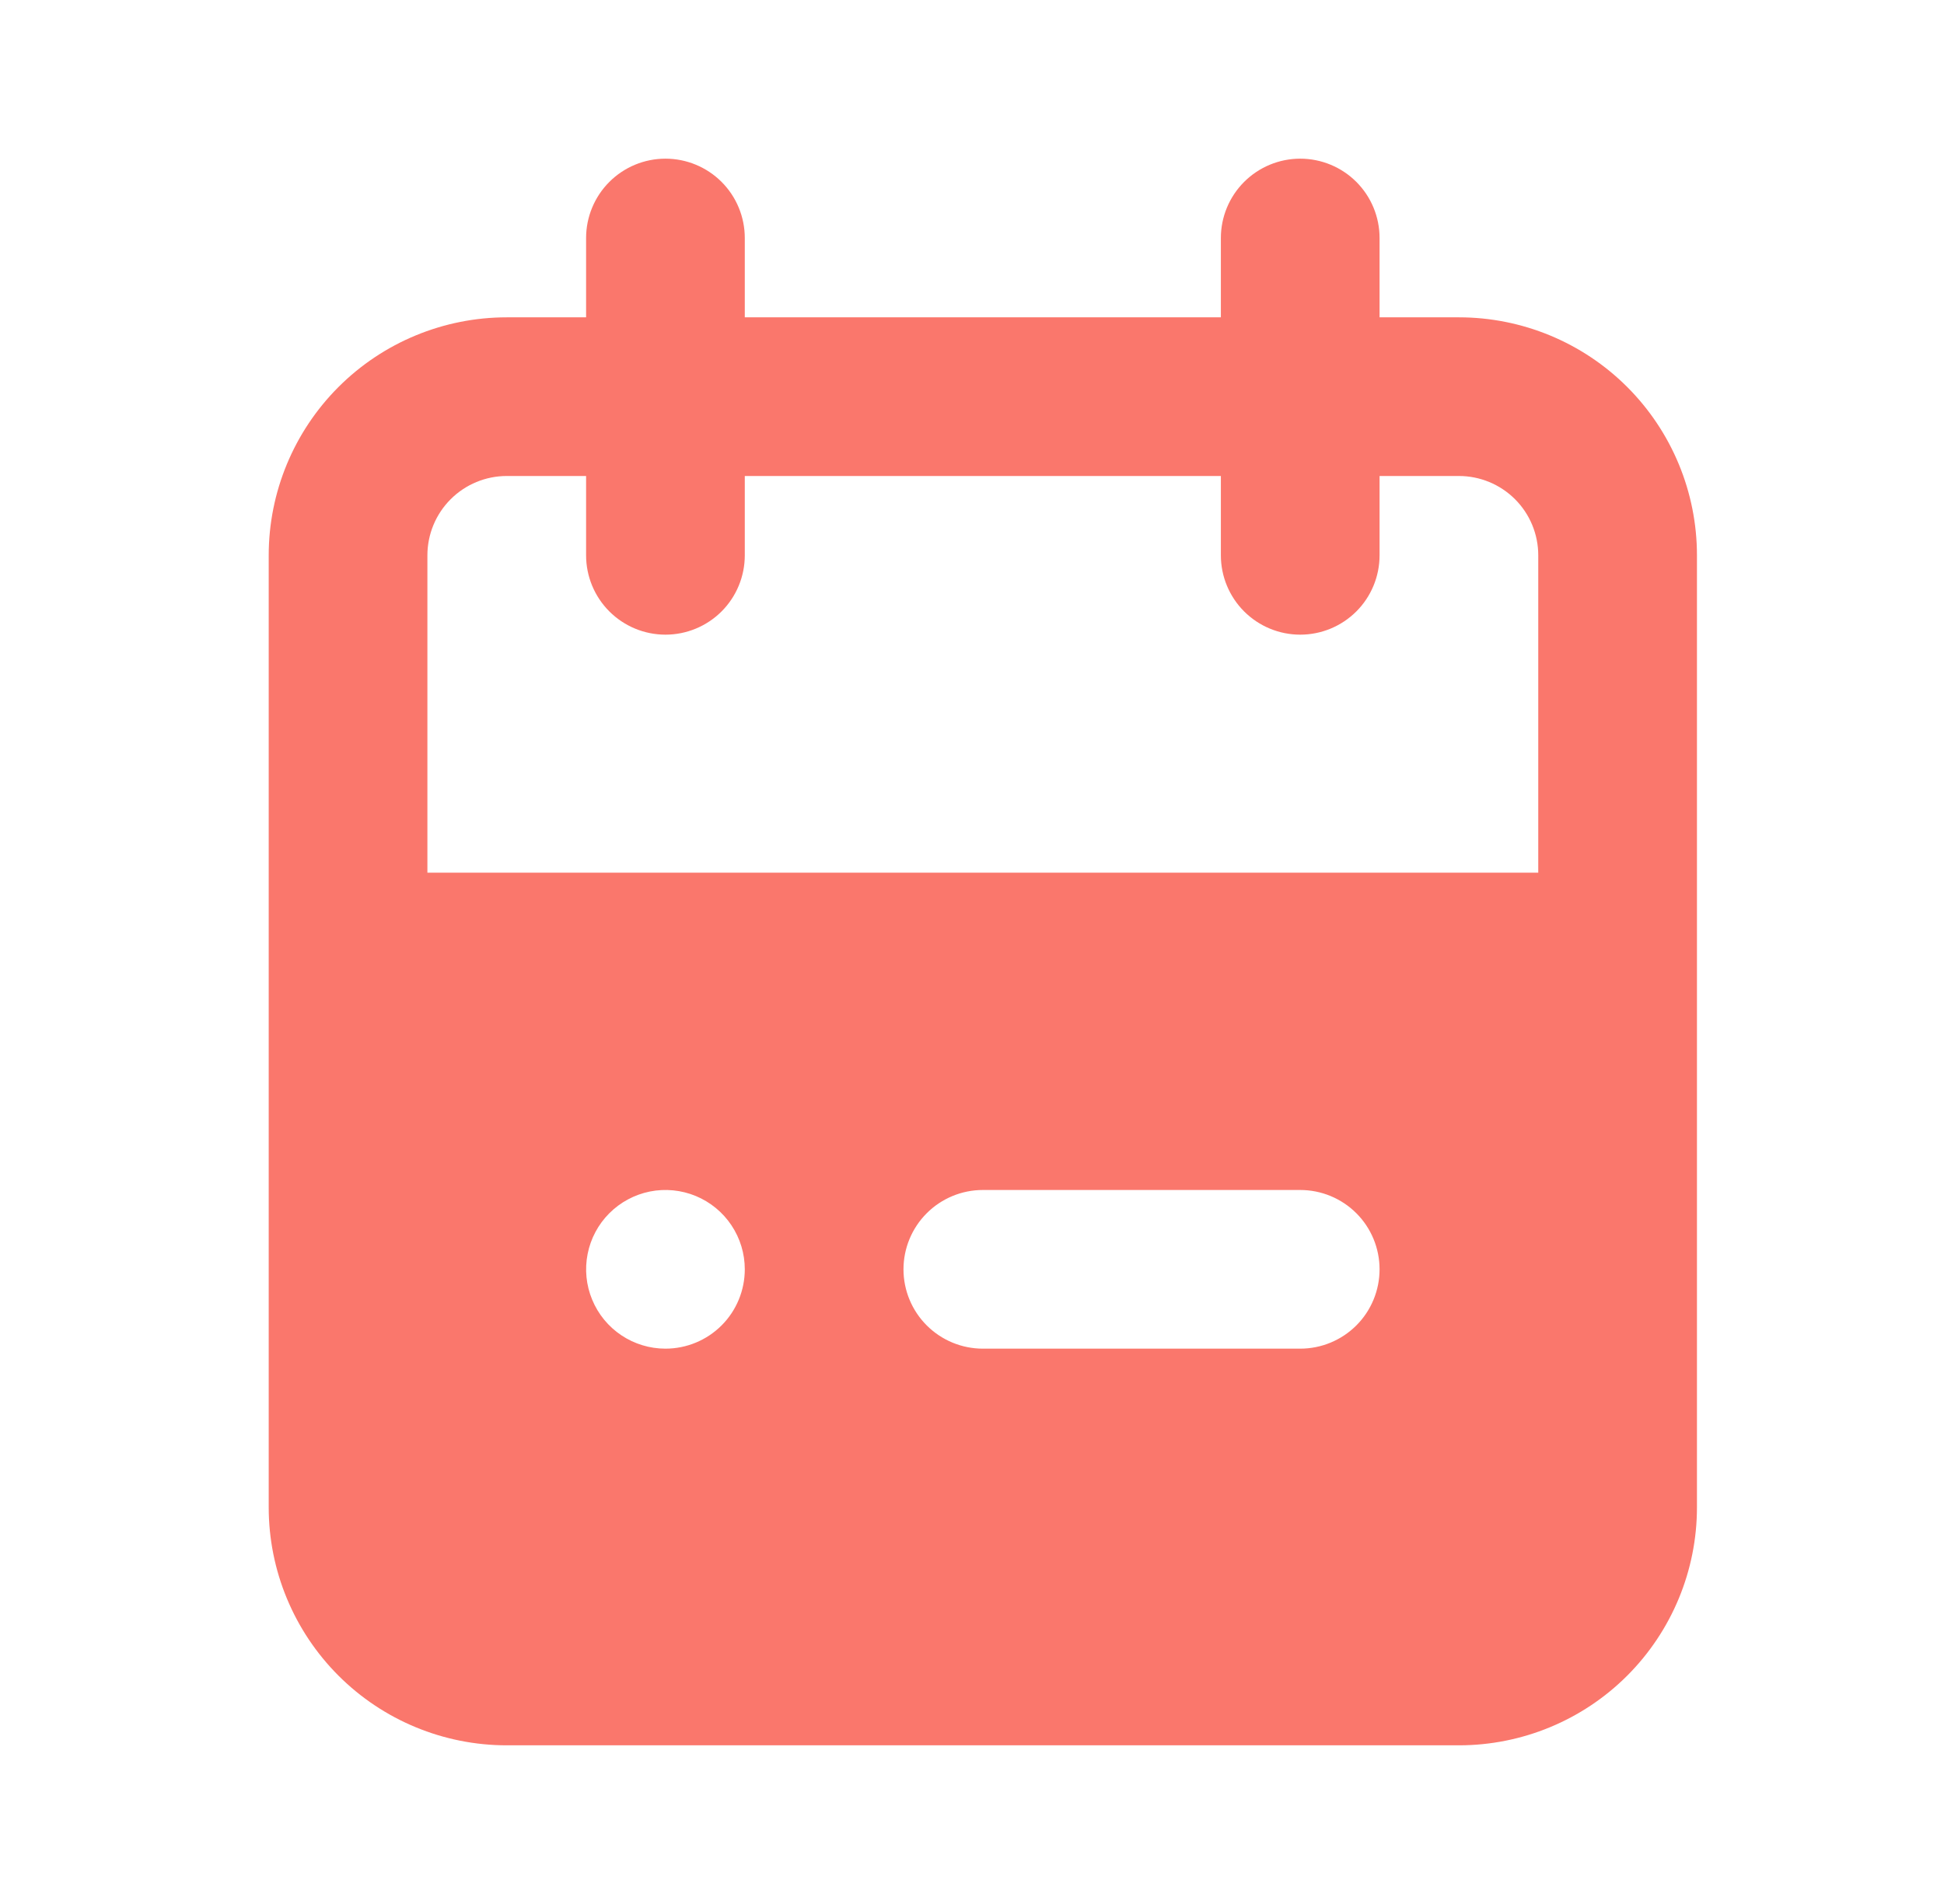
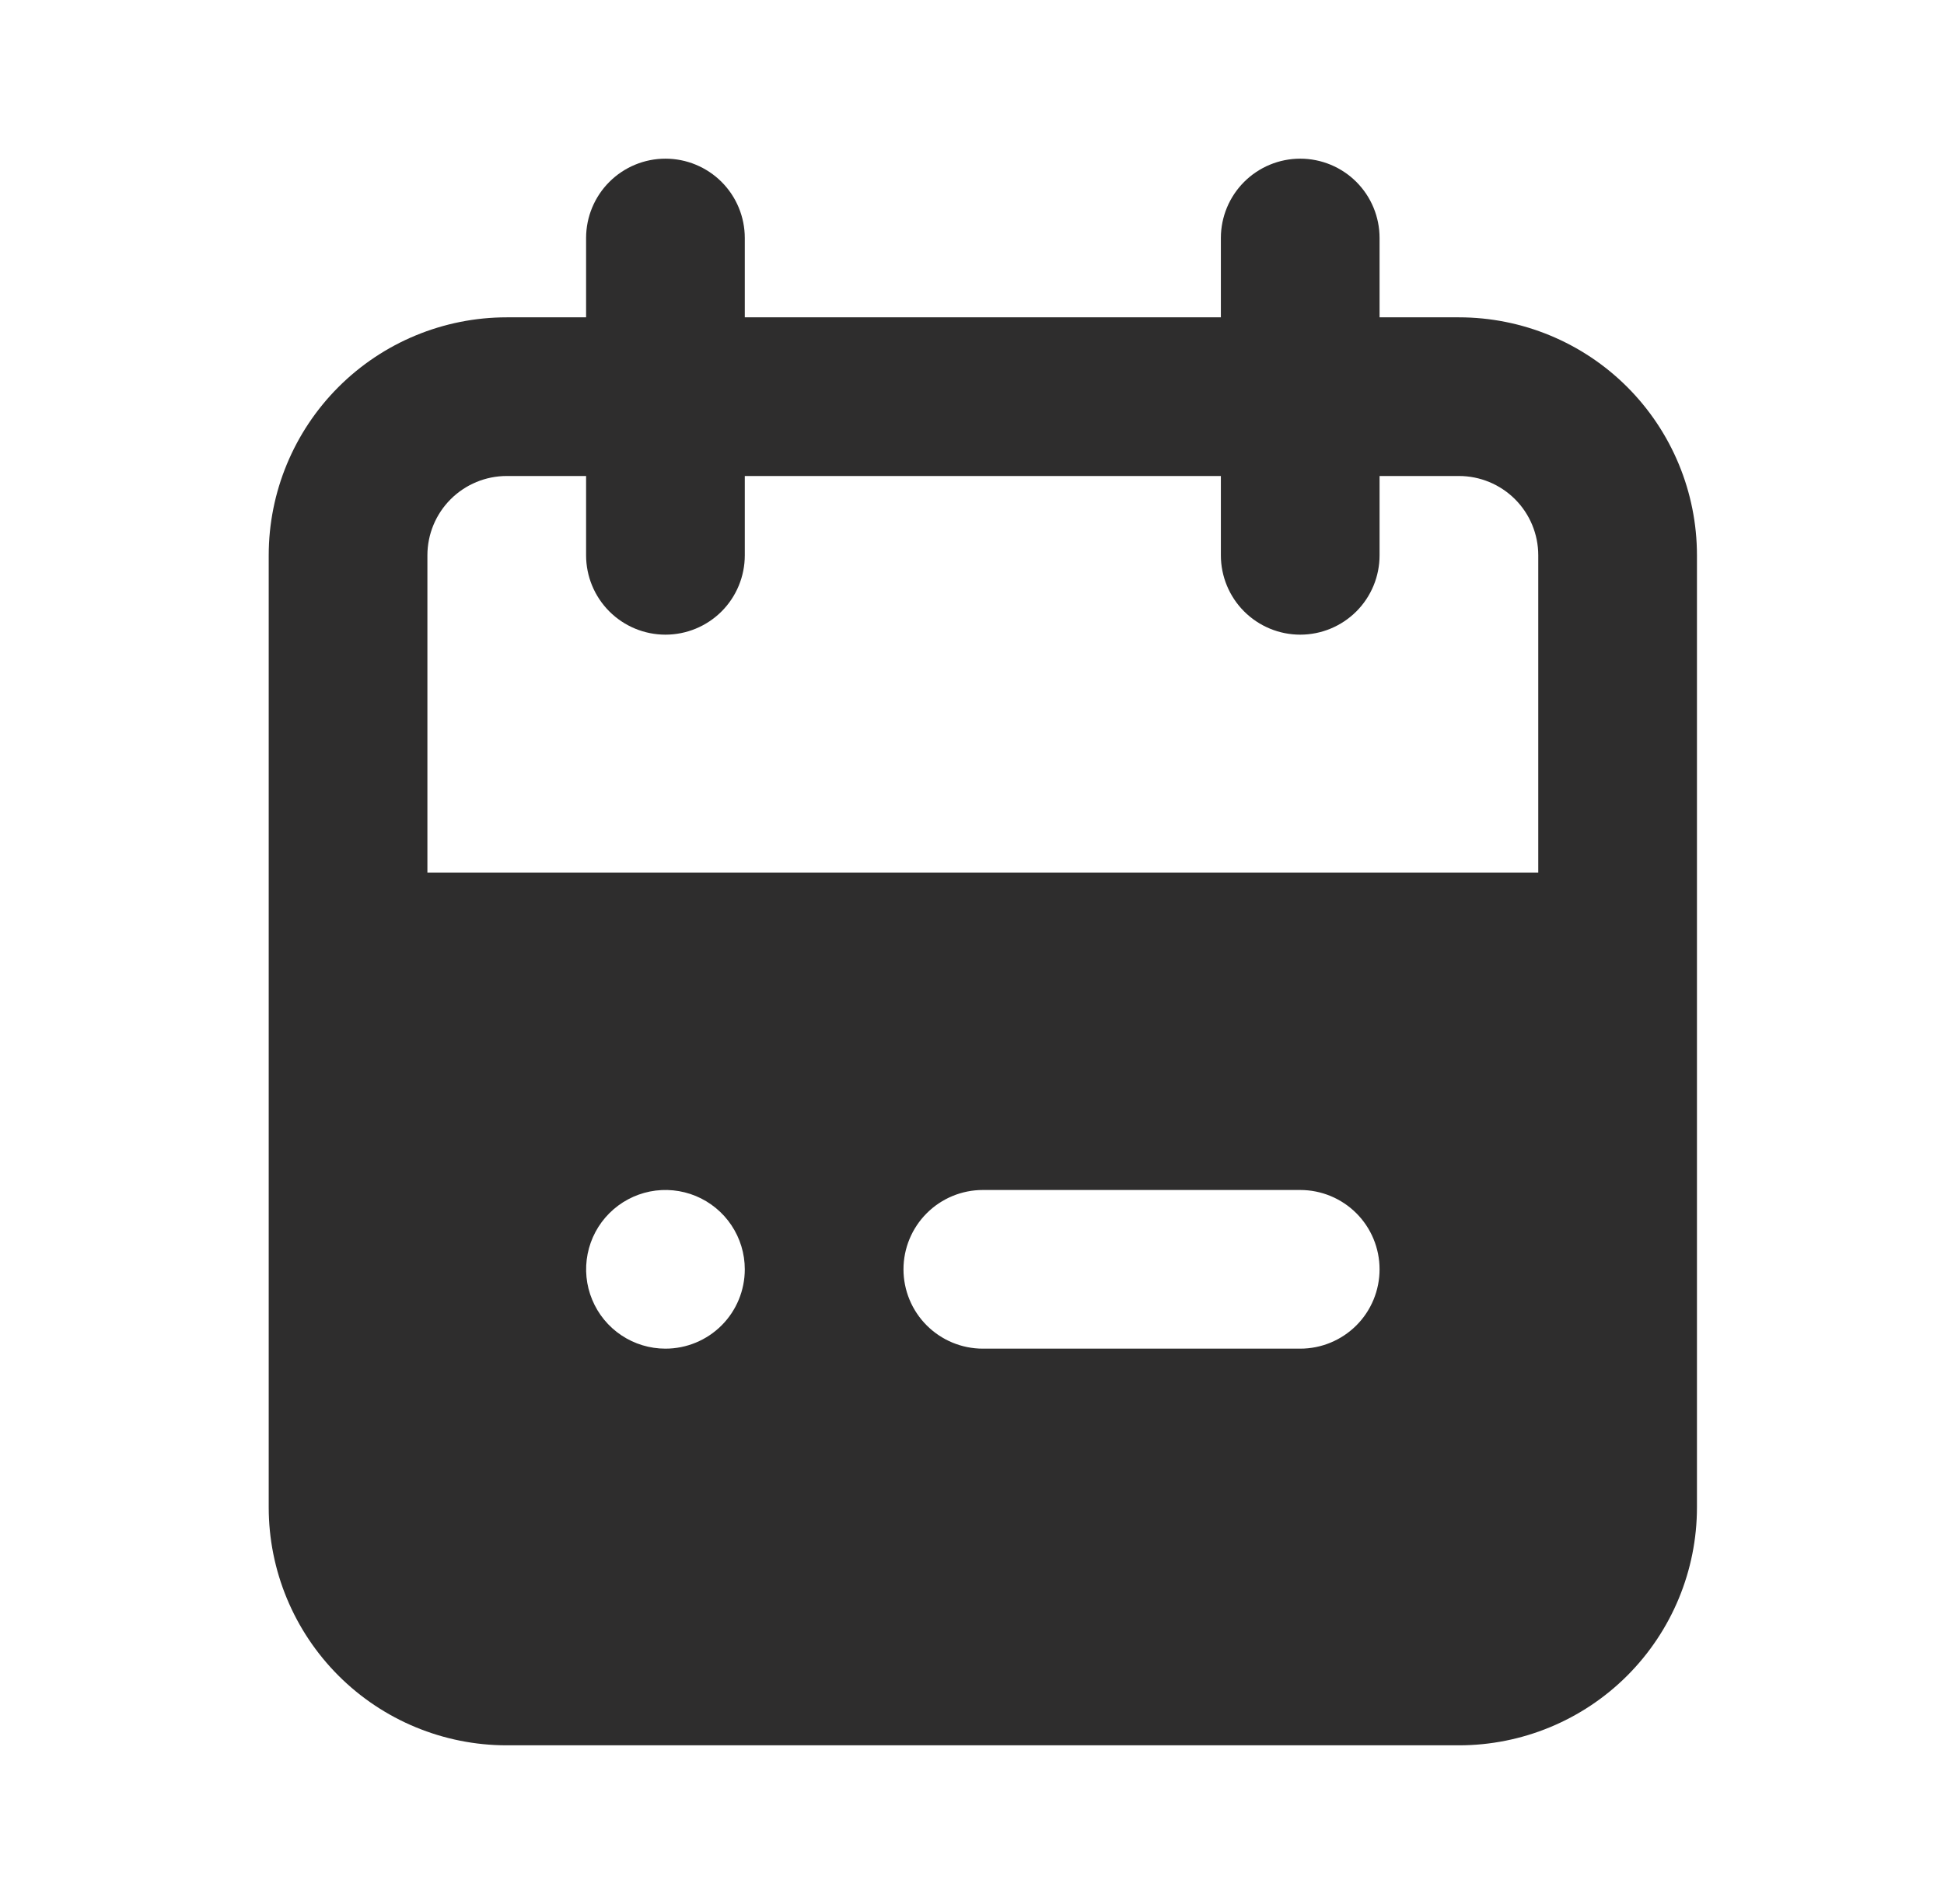
<svg xmlns="http://www.w3.org/2000/svg" width="49" height="48" viewBox="0 0 49 48" fill="none">
-   <path d="M36.773 8H34.773V6C34.773 5.47 34.563 4.961 34.188 4.586C33.813 4.211 33.304 4 32.773 4C32.243 4 31.734 4.211 31.359 4.586C30.984 4.961 30.773 5.47 30.773 6V8H18.773V6C18.773 5.47 18.563 4.961 18.188 4.586C17.813 4.211 17.304 4 16.773 4C16.243 4 15.734 4.211 15.359 4.586C14.984 4.961 14.773 5.47 14.773 6V8H12.773C11.182 8 9.656 8.632 8.531 9.757C7.406 10.883 6.773 12.409 6.773 14V38C6.773 39.591 7.406 41.117 8.531 42.243C9.656 43.368 11.182 44 12.773 44H36.773C38.365 44 39.891 43.368 41.016 42.243C42.141 41.117 42.773 39.591 42.773 38V14C42.773 12.409 42.141 10.883 41.016 9.757C39.891 8.632 38.365 8 36.773 8ZM16.773 34C16.378 34 15.991 33.883 15.662 33.663C15.333 33.443 15.077 33.131 14.926 32.765C14.774 32.4 14.735 31.998 14.812 31.61C14.889 31.222 15.079 30.866 15.359 30.586C15.639 30.306 15.995 30.116 16.383 30.038C16.771 29.961 17.173 30.001 17.539 30.152C17.904 30.304 18.217 30.56 18.436 30.889C18.656 31.218 18.773 31.604 18.773 32C18.773 32.53 18.563 33.039 18.188 33.414C17.813 33.789 17.304 34 16.773 34ZM32.773 34H24.773C24.243 34 23.734 33.789 23.359 33.414C22.984 33.039 22.773 32.53 22.773 32C22.773 31.47 22.984 30.961 23.359 30.586C23.734 30.211 24.243 30 24.773 30H32.773C33.304 30 33.813 30.211 34.188 30.586C34.563 30.961 34.773 31.47 34.773 32C34.773 32.53 34.563 33.039 34.188 33.414C33.813 33.789 33.304 34 32.773 34ZM38.773 22H10.773V14C10.773 13.47 10.984 12.961 11.359 12.586C11.734 12.211 12.243 12 12.773 12H14.773V14C14.773 14.53 14.984 15.039 15.359 15.414C15.734 15.789 16.243 16 16.773 16C17.304 16 17.813 15.789 18.188 15.414C18.563 15.039 18.773 14.53 18.773 14V12H30.773V14C30.773 14.53 30.984 15.039 31.359 15.414C31.734 15.789 32.243 16 32.773 16C33.304 16 33.813 15.789 34.188 15.414C34.563 15.039 34.773 14.53 34.773 14V12H36.773C37.304 12 37.813 12.211 38.188 12.586C38.563 12.961 38.773 13.47 38.773 14V22Z" fill="#FA776C" />
+   <path d="M36.773 8H34.773V6C34.773 5.47 34.563 4.961 34.188 4.586C33.813 4.211 33.304 4 32.773 4C32.243 4 31.734 4.211 31.359 4.586C30.984 4.961 30.773 5.47 30.773 6V8H18.773V6C18.773 5.47 18.563 4.961 18.188 4.586C17.813 4.211 17.304 4 16.773 4C16.243 4 15.734 4.211 15.359 4.586C14.984 4.961 14.773 5.47 14.773 6V8H12.773C11.182 8 9.656 8.632 8.531 9.757C7.406 10.883 6.773 12.409 6.773 14V38C6.773 39.591 7.406 41.117 8.531 42.243C9.656 43.368 11.182 44 12.773 44H36.773C38.365 44 39.891 43.368 41.016 42.243C42.141 41.117 42.773 39.591 42.773 38V14C42.773 12.409 42.141 10.883 41.016 9.757C39.891 8.632 38.365 8 36.773 8ZM16.773 34C16.378 34 15.991 33.883 15.662 33.663C15.333 33.443 15.077 33.131 14.926 32.765C14.774 32.4 14.735 31.998 14.812 31.61C14.889 31.222 15.079 30.866 15.359 30.586C15.639 30.306 15.995 30.116 16.383 30.038C16.771 29.961 17.173 30.001 17.539 30.152C17.904 30.304 18.217 30.56 18.436 30.889C18.656 31.218 18.773 31.604 18.773 32C18.773 32.53 18.563 33.039 18.188 33.414C17.813 33.789 17.304 34 16.773 34ZM32.773 34H24.773C24.243 34 23.734 33.789 23.359 33.414C22.984 33.039 22.773 32.53 22.773 32C22.773 31.47 22.984 30.961 23.359 30.586C23.734 30.211 24.243 30 24.773 30H32.773C33.304 30 33.813 30.211 34.188 30.586C34.563 30.961 34.773 31.47 34.773 32C34.773 32.53 34.563 33.039 34.188 33.414C33.813 33.789 33.304 34 32.773 34ZM38.773 22H10.773V14C10.773 13.47 10.984 12.961 11.359 12.586C11.734 12.211 12.243 12 12.773 12H14.773V14C14.773 14.53 14.984 15.039 15.359 15.414C15.734 15.789 16.243 16 16.773 16C17.304 16 17.813 15.789 18.188 15.414C18.563 15.039 18.773 14.53 18.773 14V12H30.773V14C30.773 14.53 30.984 15.039 31.359 15.414C31.734 15.789 32.243 16 32.773 16C33.304 16 33.813 15.789 34.188 15.414C34.563 15.039 34.773 14.53 34.773 14V12H36.773C37.304 12 37.813 12.211 38.188 12.586C38.563 12.961 38.773 13.47 38.773 14V22Z" fill="#2e2d2d" />
</svg>
